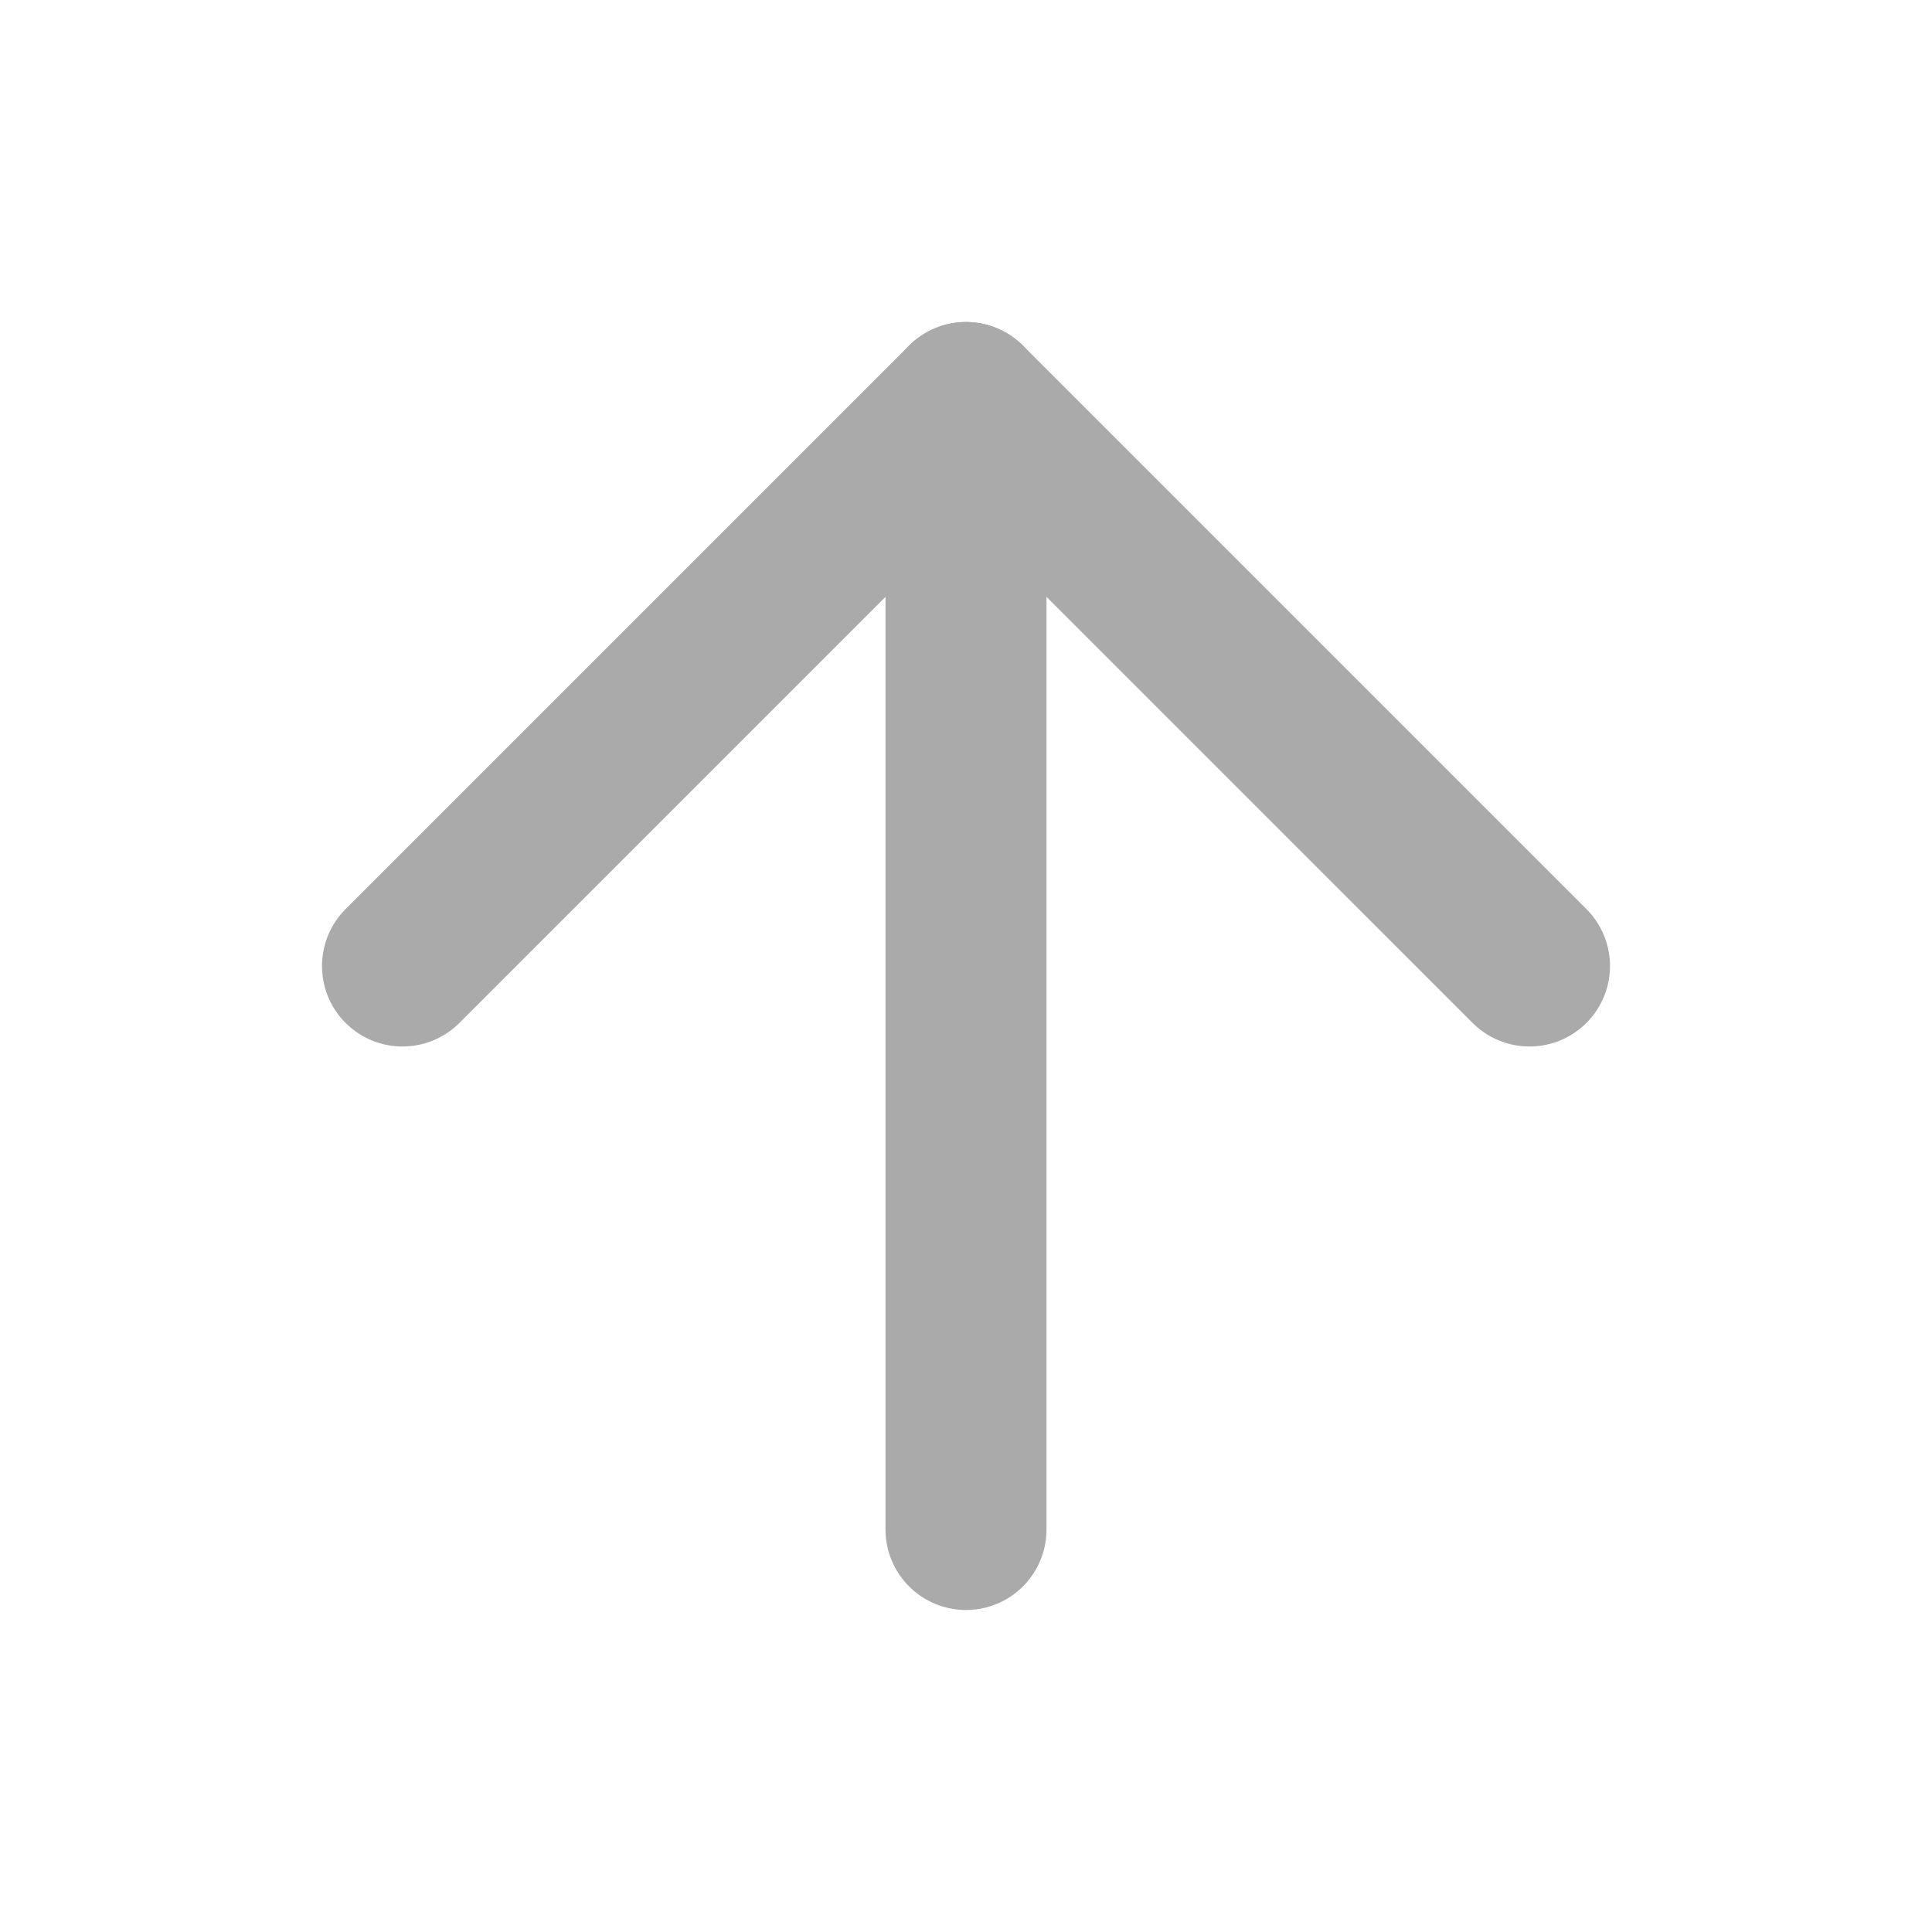
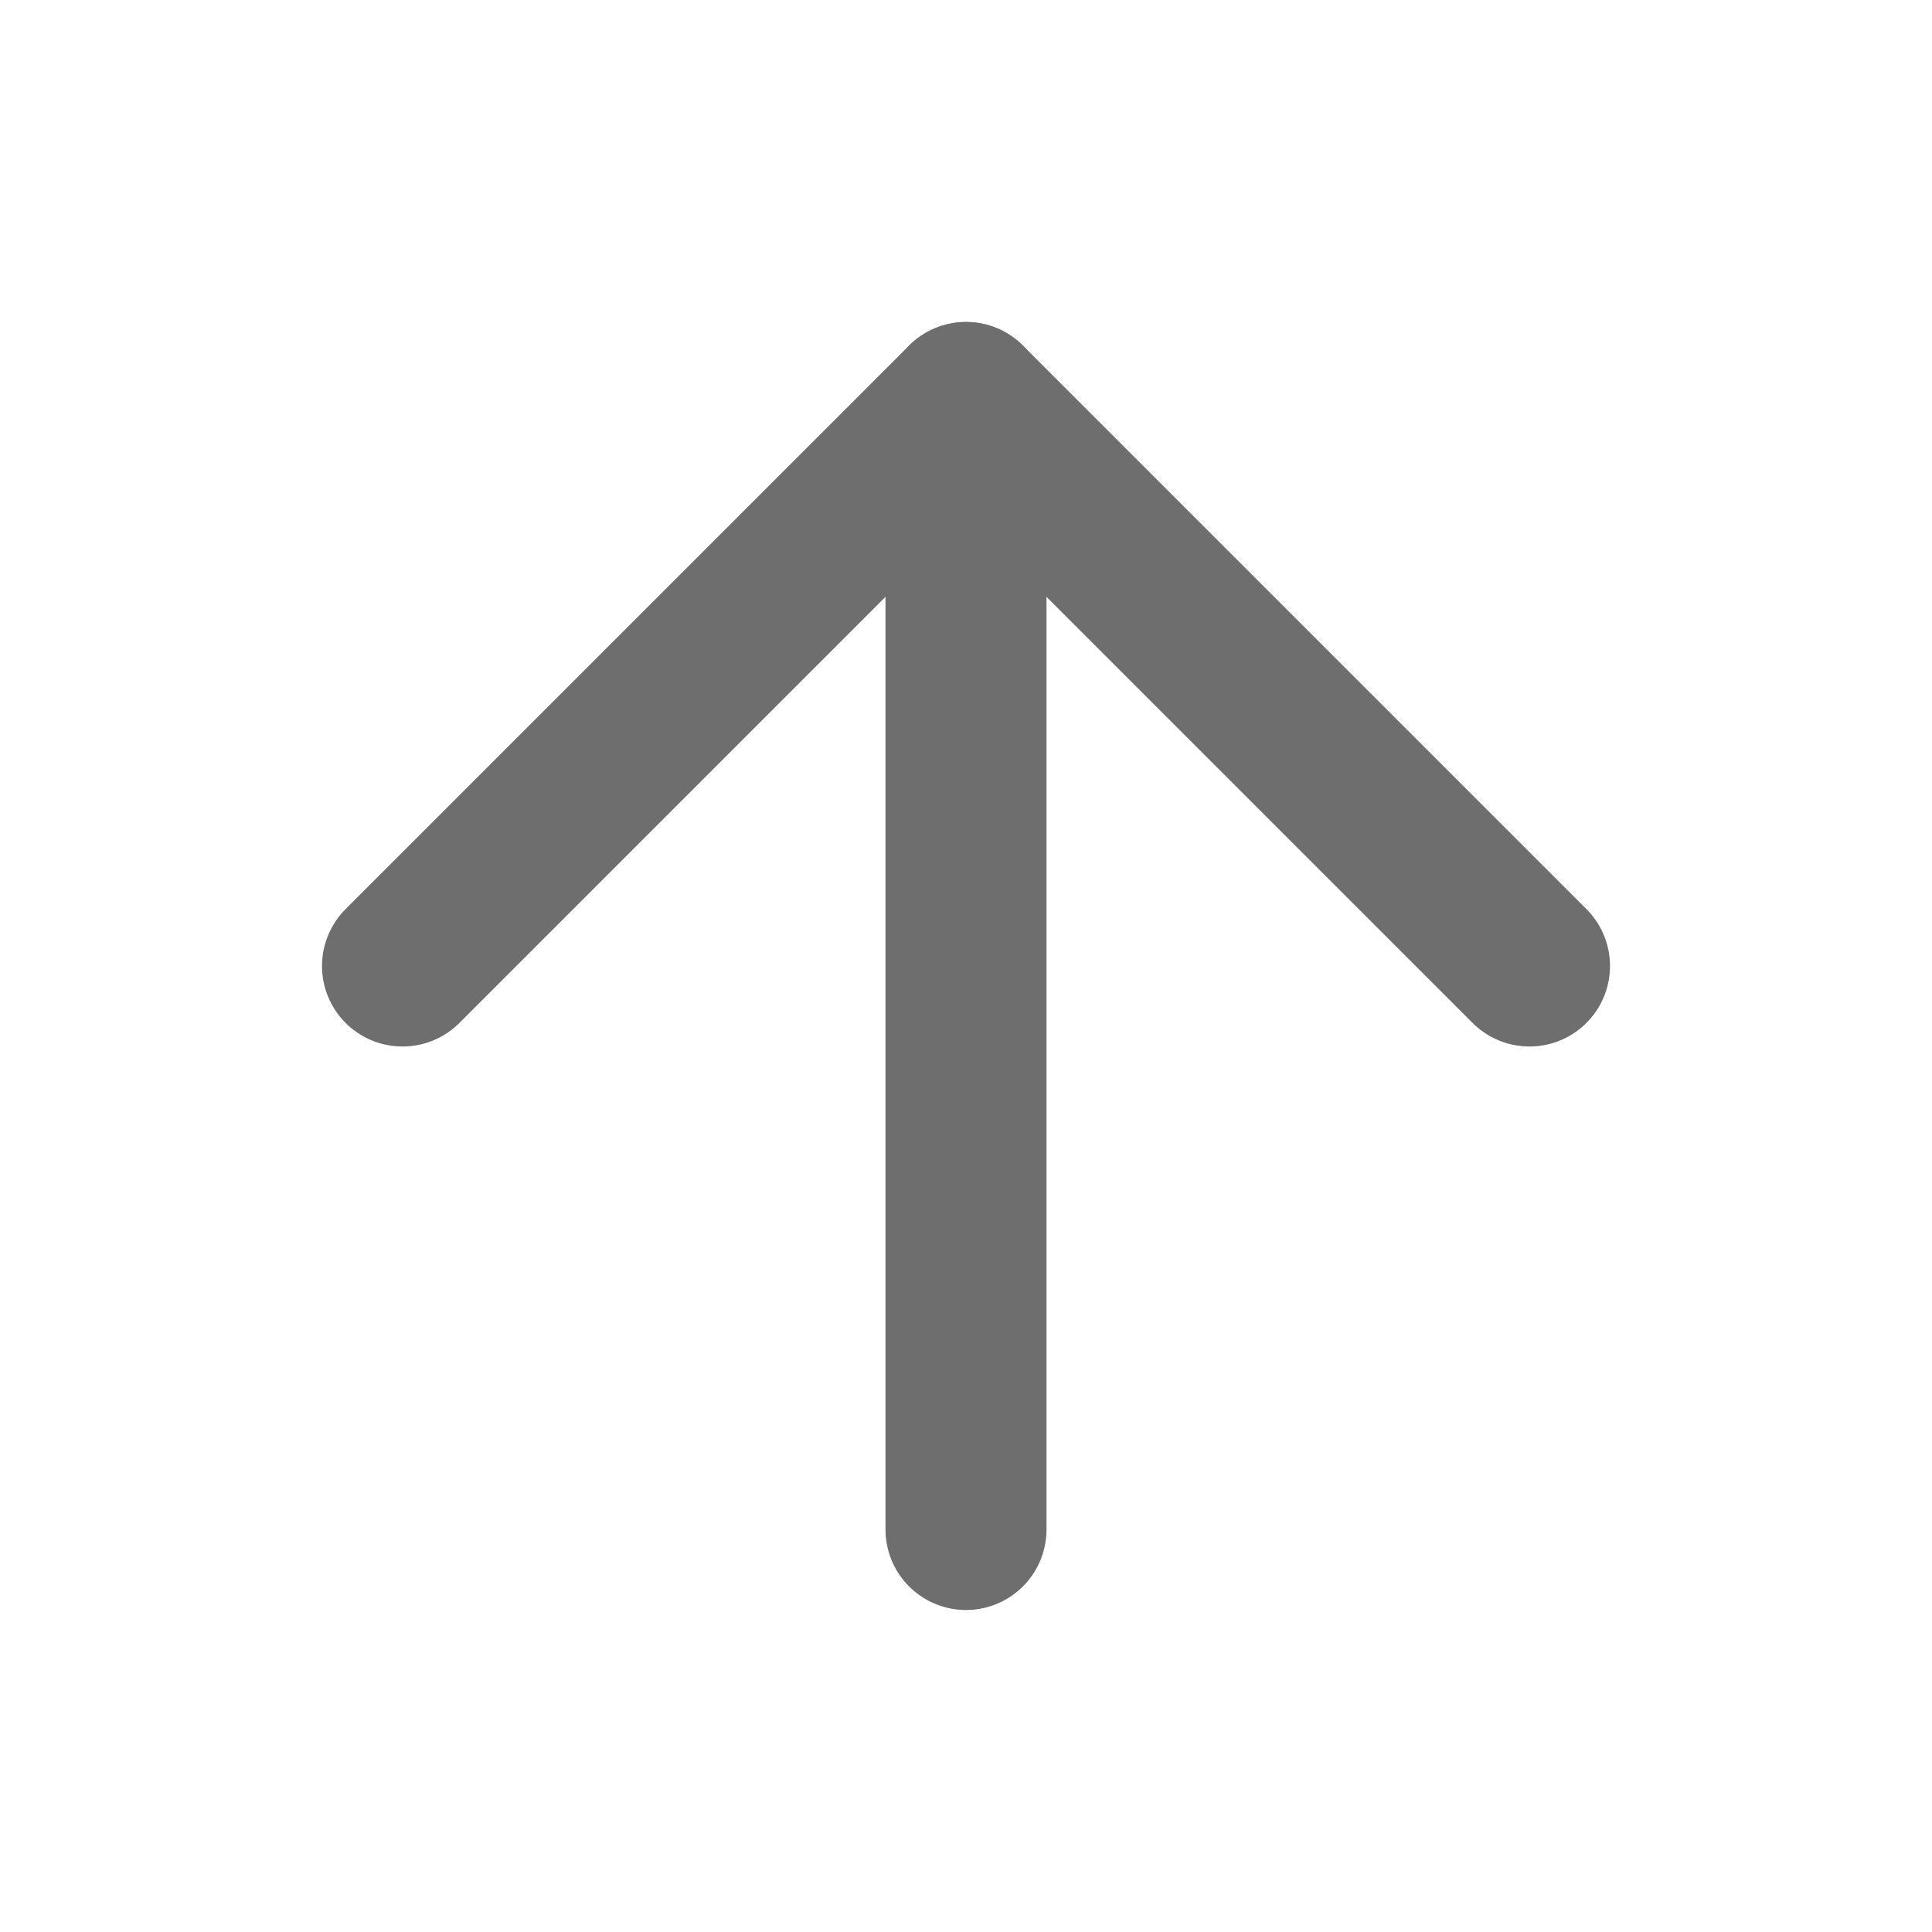
- <svg xmlns="http://www.w3.org/2000/svg" width="24" height="24" viewBox="0 0 24 24" fill="none" stroke="#aaa" stroke-width="2" stroke-linecap="round" stroke-linejoin="round" class="feather feather-arrow-up">
+ <svg xmlns="http://www.w3.org/2000/svg" width="24" height="24" viewBox="0 0 24 24" fill="none" stroke="#6e6e6e" stroke-width="2" stroke-linecap="round" stroke-linejoin="round" class="feather feather-arrow-up">
  <line x1="12" y1="19" x2="12" y2="5" />
  <polyline points="5 12 12 5 19 12" />
</svg>
